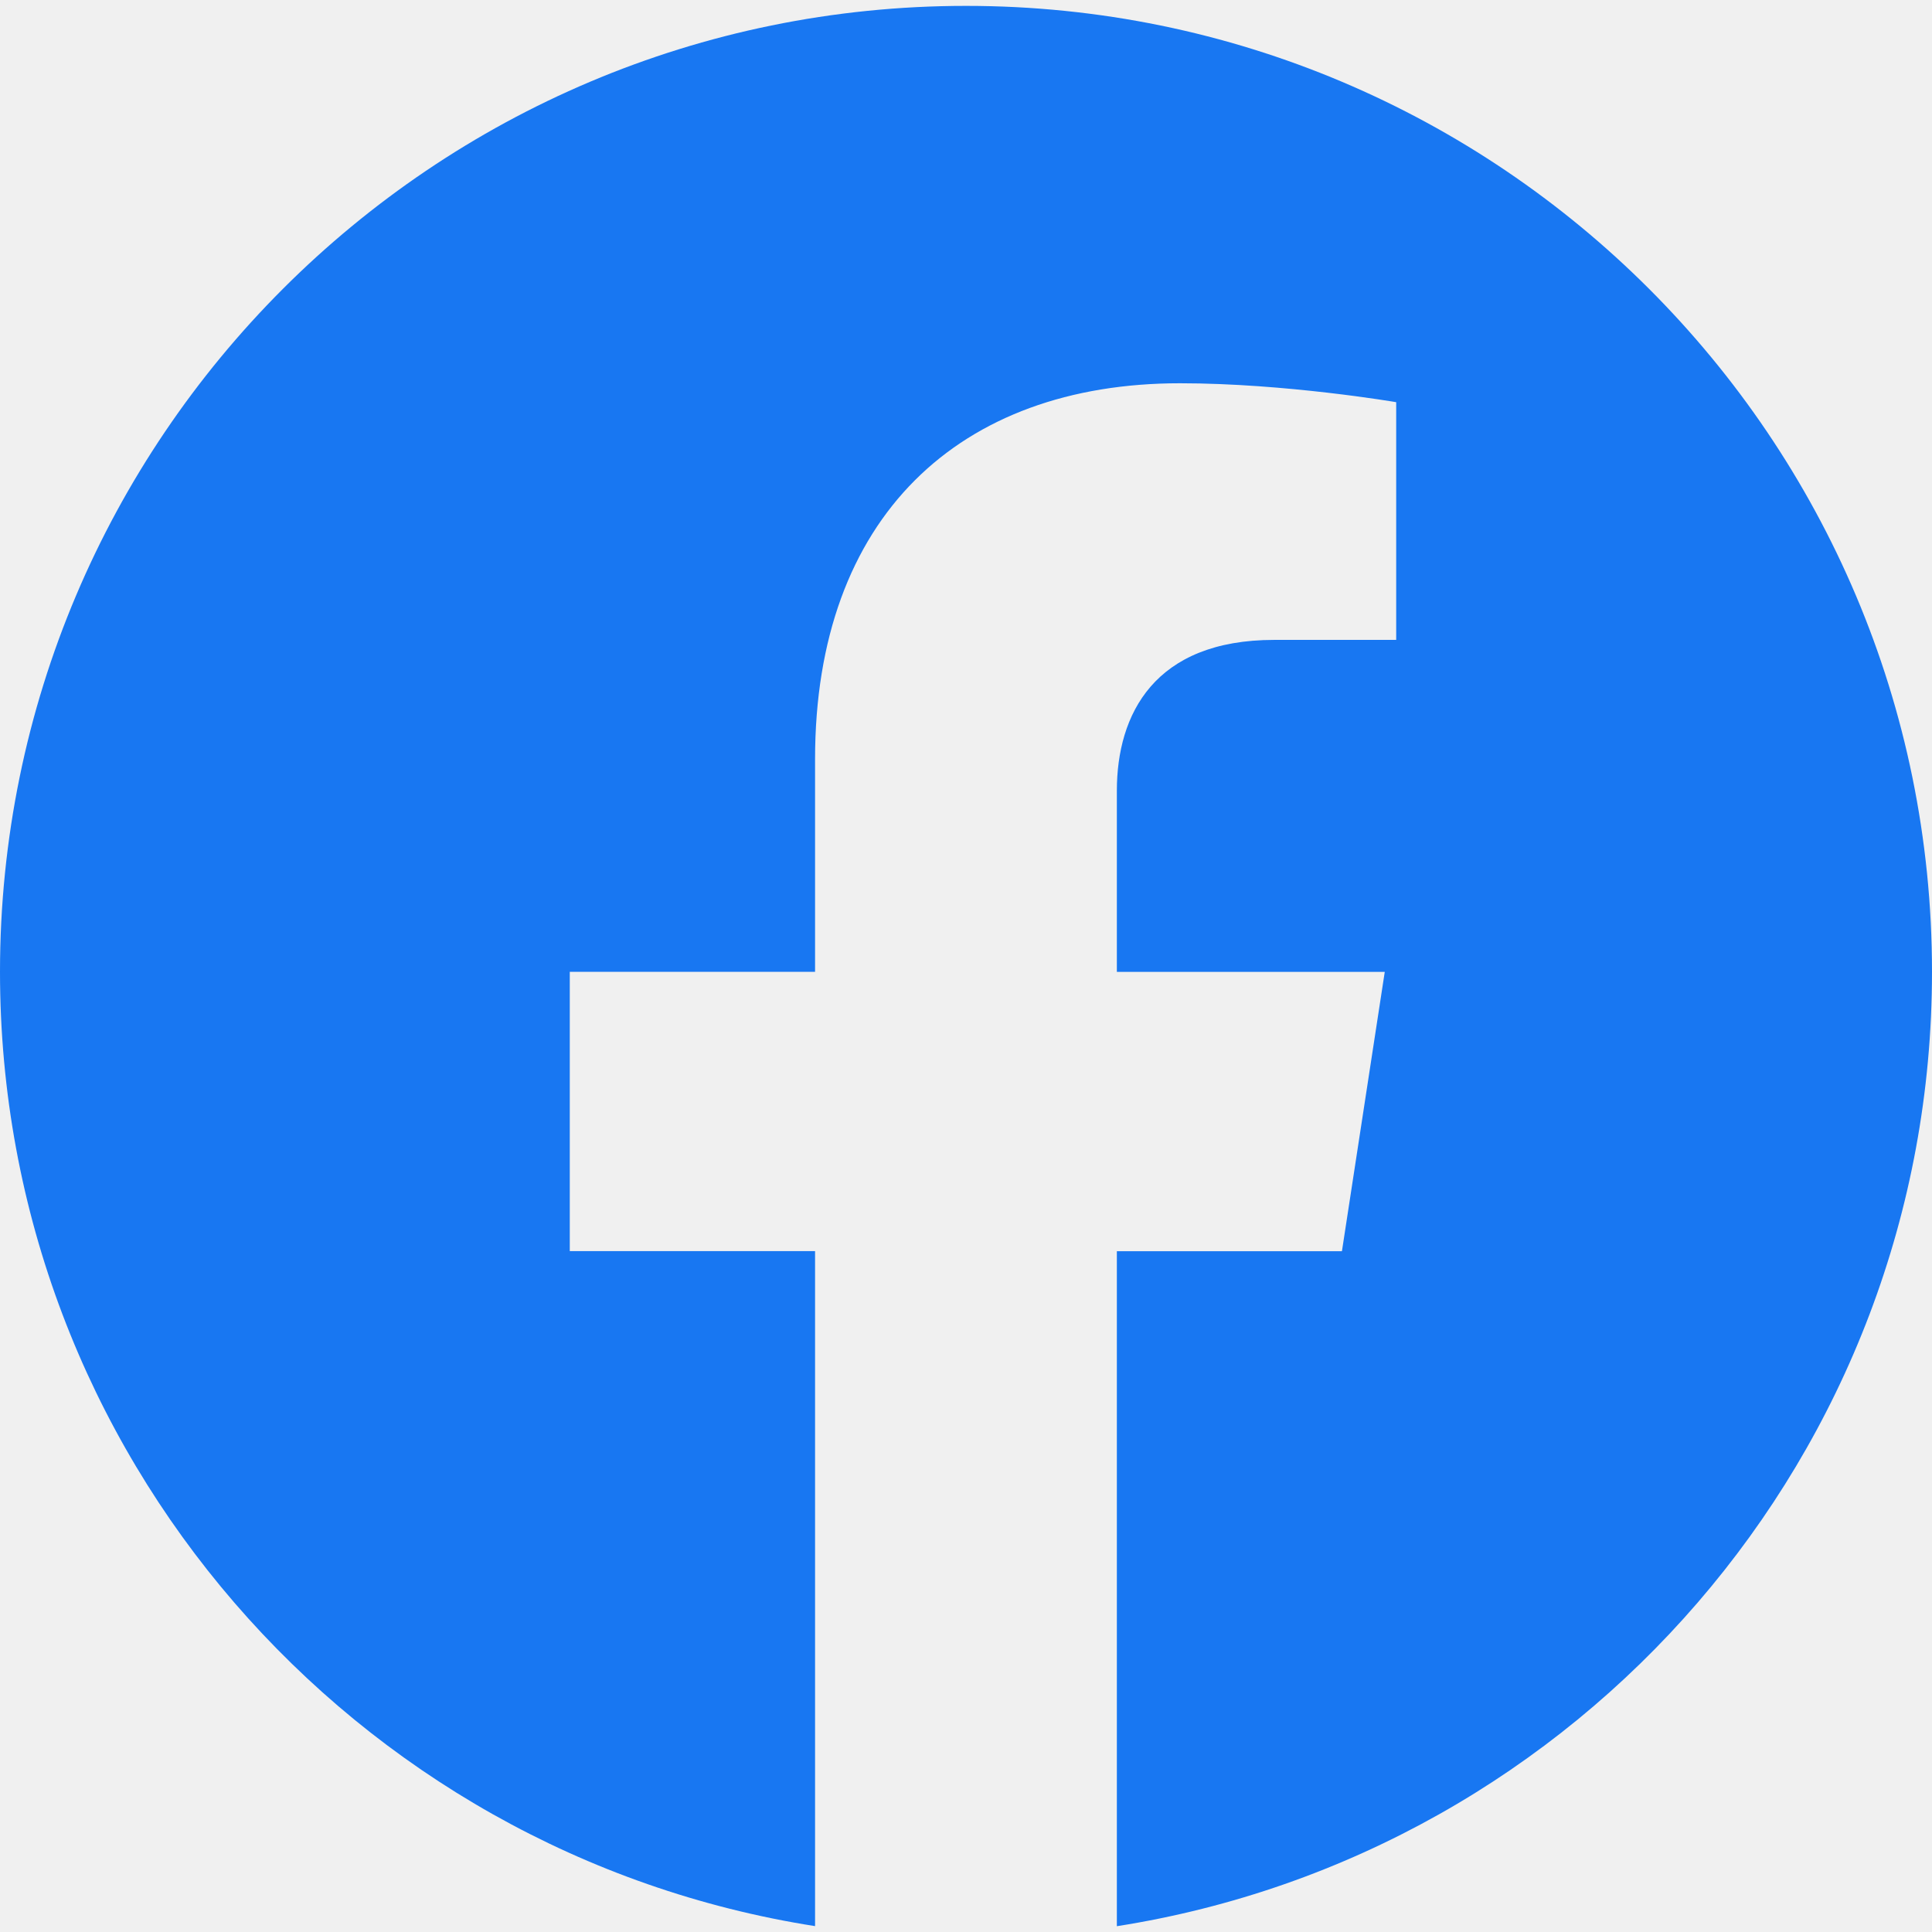
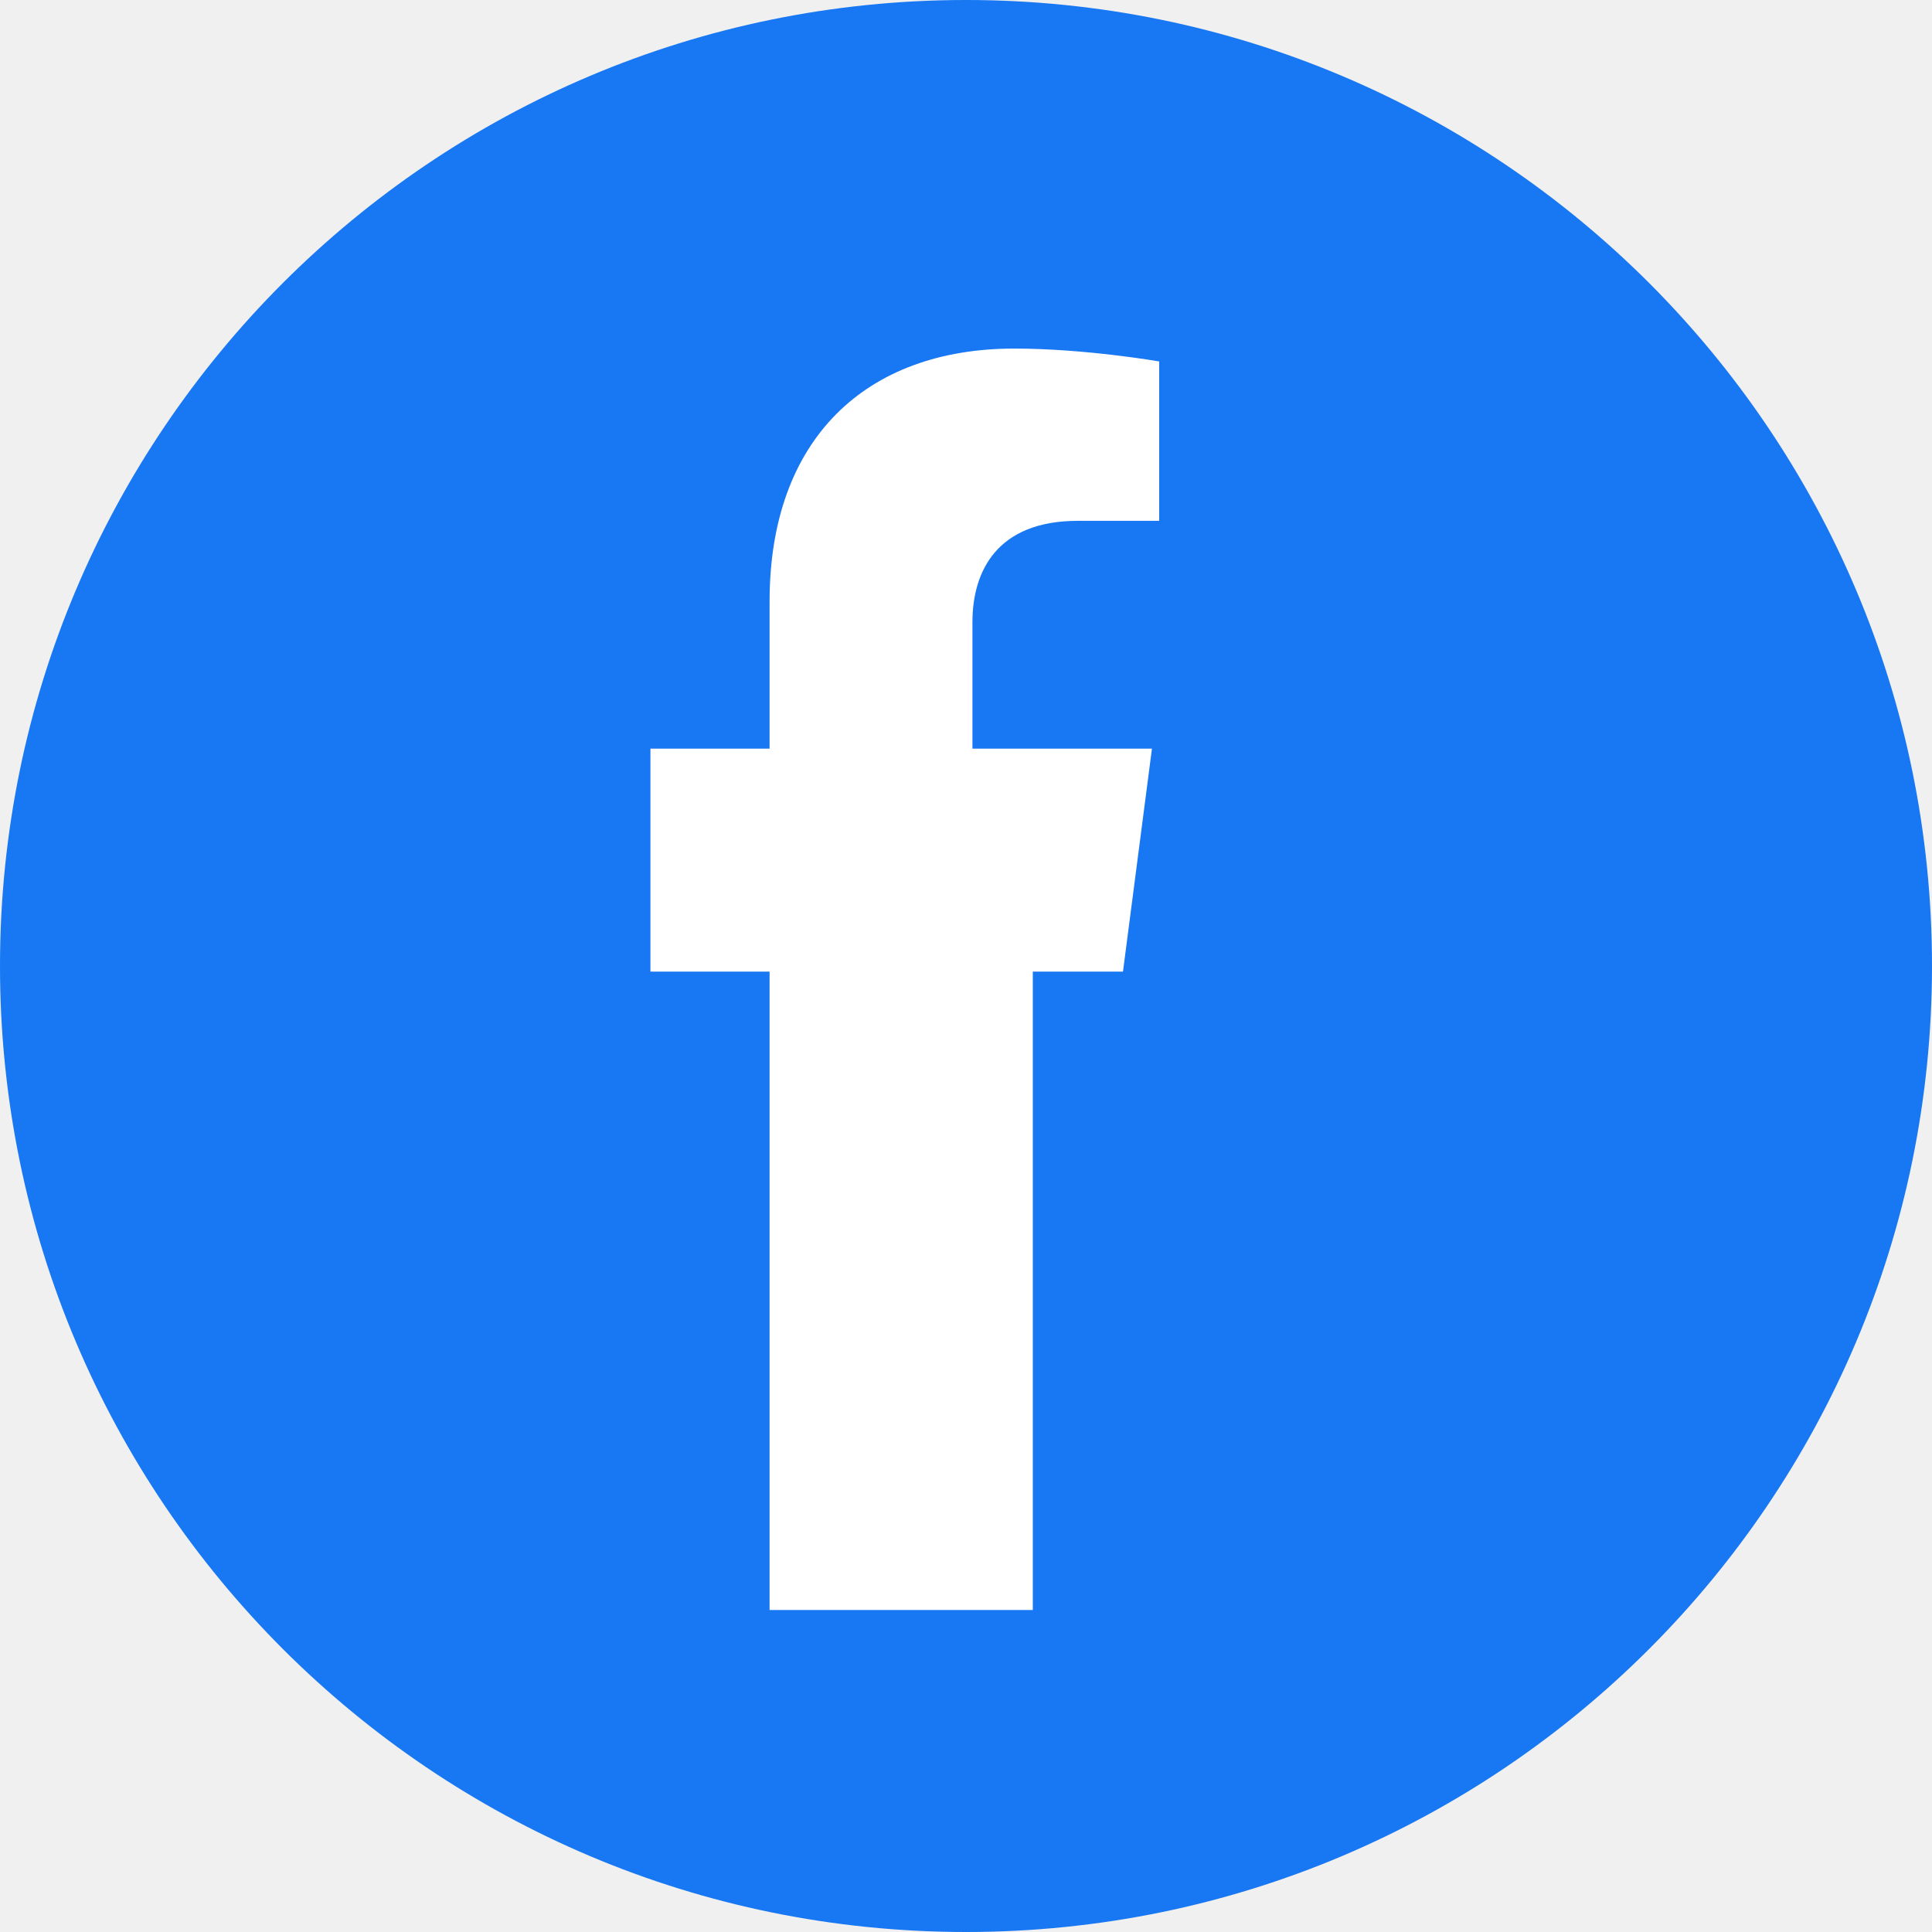
- <svg xmlns="http://www.w3.org/2000/svg" viewBox="0 0 24 24" fill="#1877F2">
-   <path d="M24 12.073c0-6.627-5.373-12-12-12s-12 5.373-12 12c0 5.99 4.388 10.954 10.125 11.854v-8.385H7.078v-3.47h3.047V9.43c0-3.007 1.792-4.669 4.533-4.669 1.312 0 2.686.235 2.686.235v2.953H15.83c-1.491 0-1.956.925-1.956 1.874v2.25h3.328l-.532 3.47h-2.796v8.385C19.612 23.027 24 18.062 24 12.073z" />
+ <svg xmlns="http://www.w3.org/2000/svg" viewBox="0 0 24 24" fill="none">
+   <circle cx="12" cy="12" r="12" fill="#1877F2" />
+   <path d="M14.73 12.07h-1.9v7.93h-3.27v-7.93H8.08V9.3h1.48V7.47c0-2.02 1.2-3.14 3.04-3.14.88 0 1.8.16 1.8.16v1.98h-1.01c-1 0-1.31.62-1.31 1.26v1.57h2.23l-.36 2.77z" fill="#FFFFFF" />
</svg>
